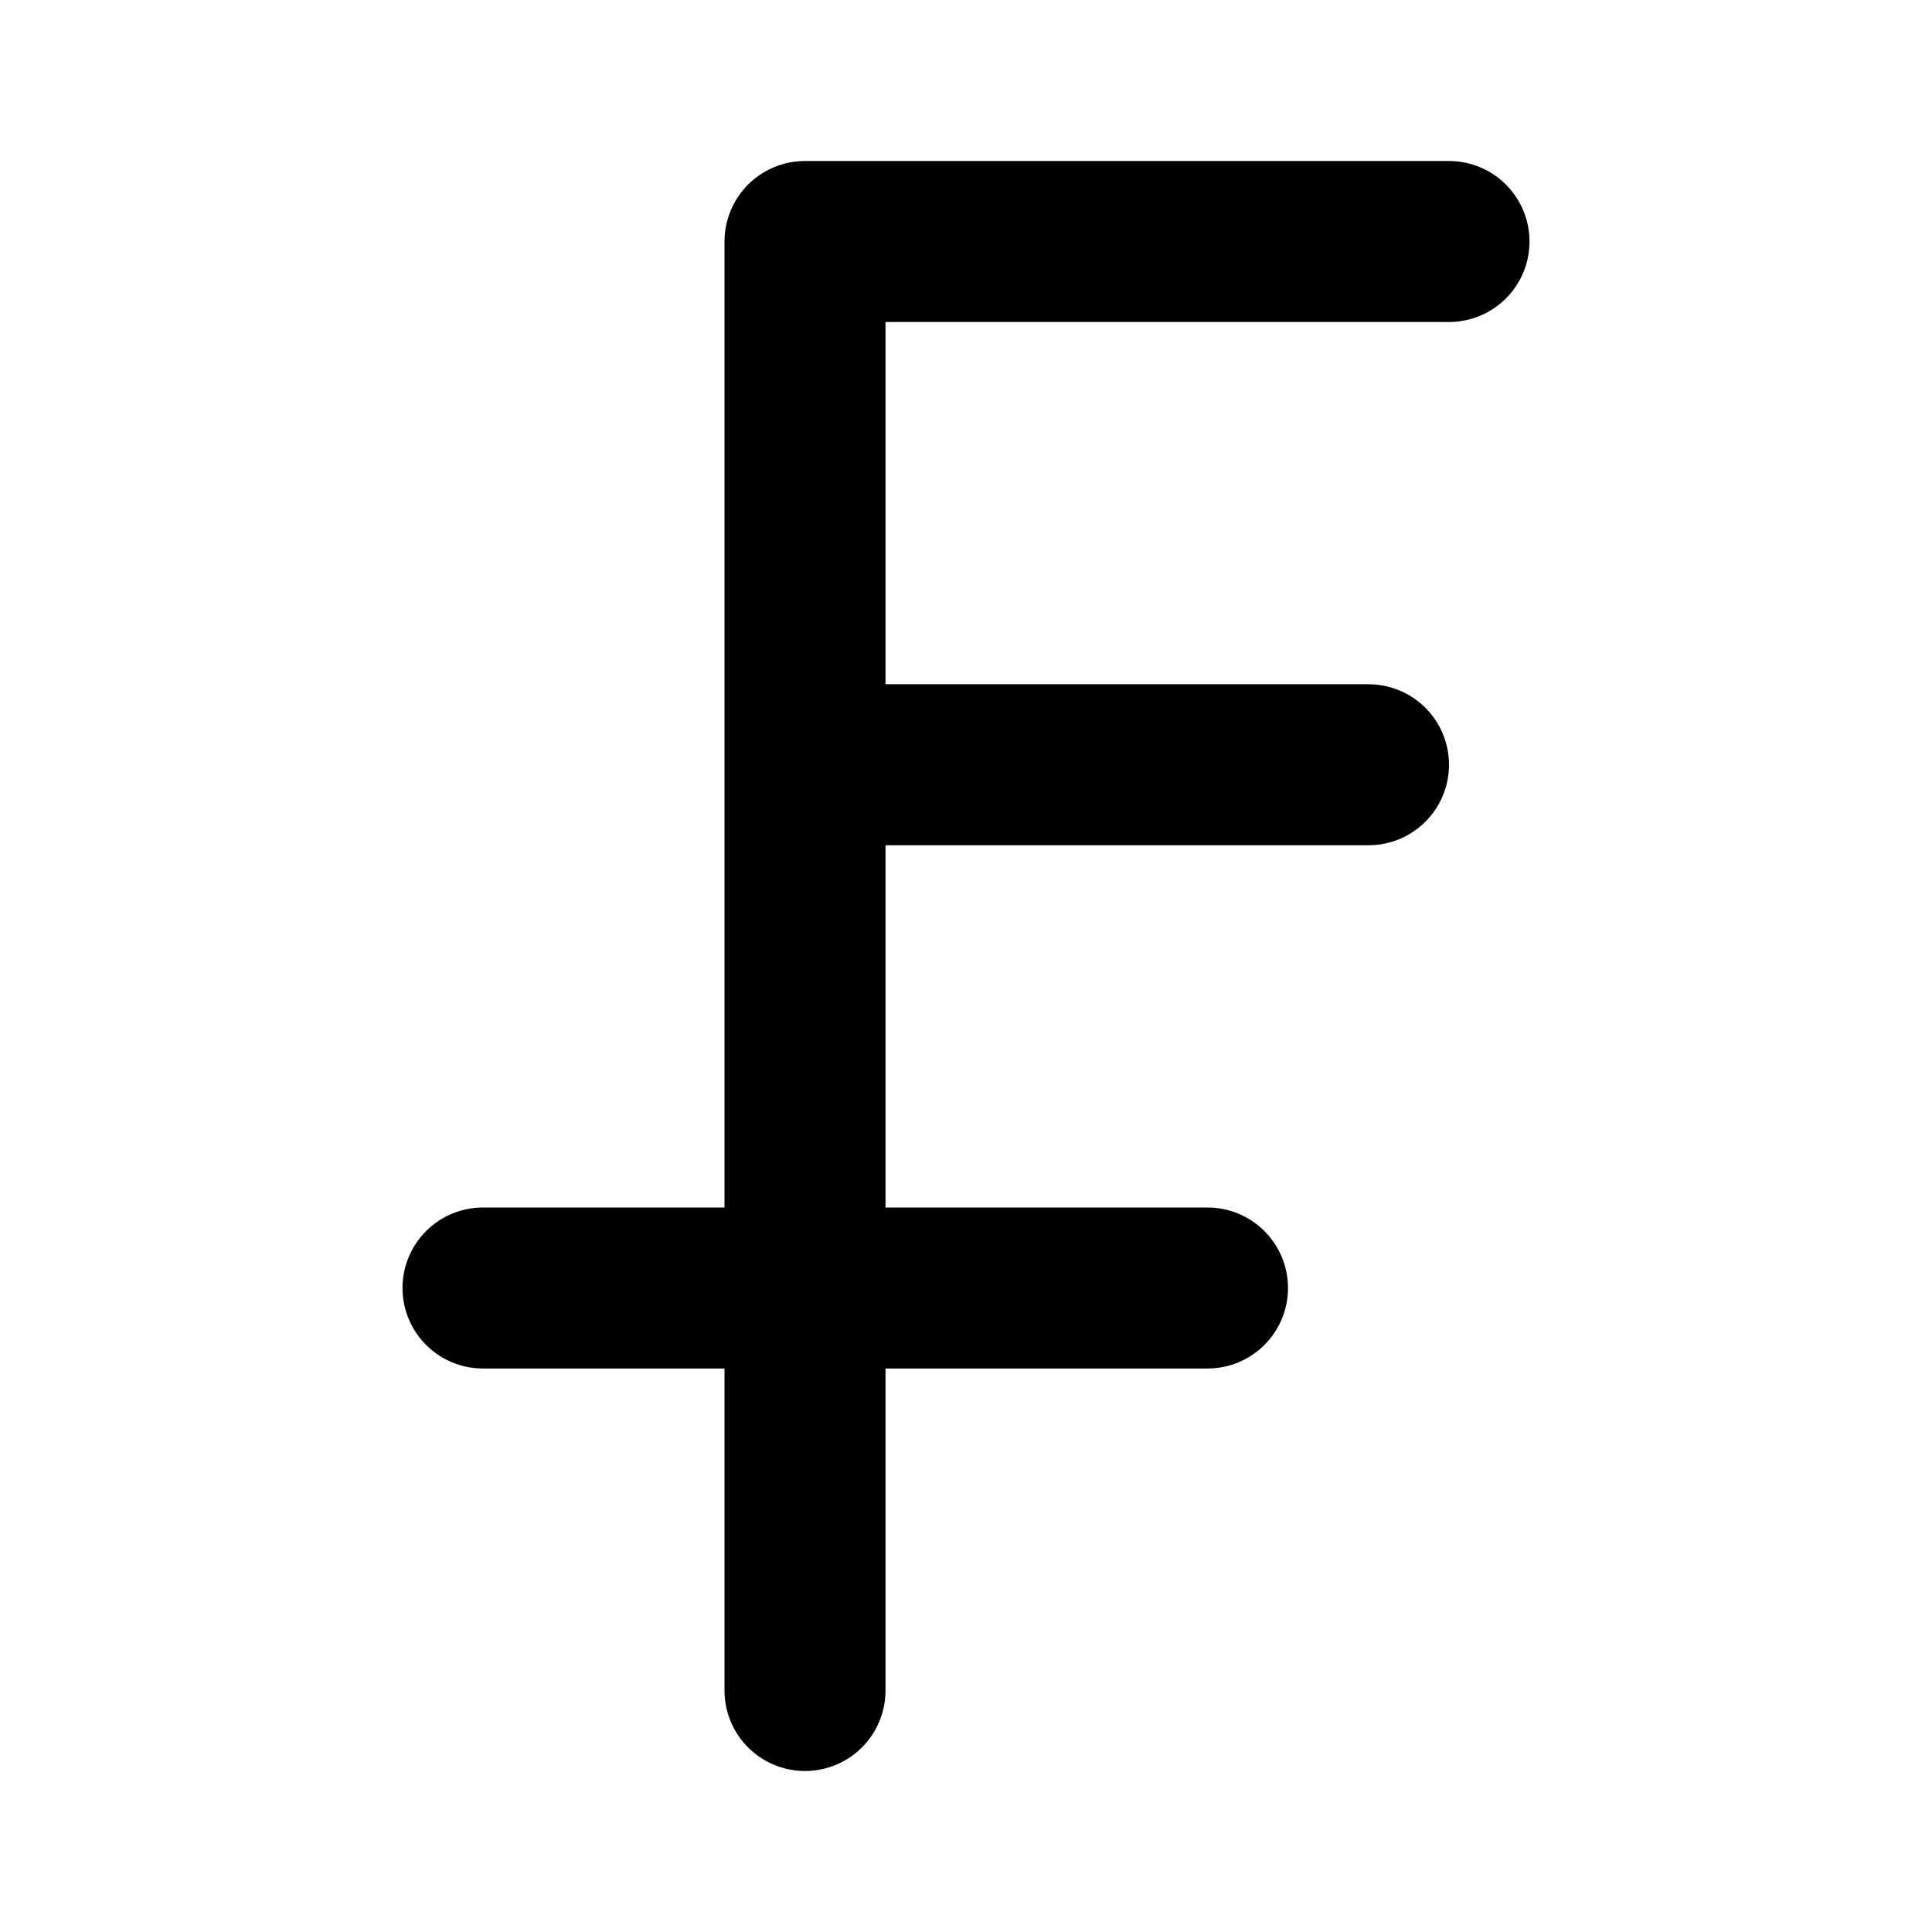
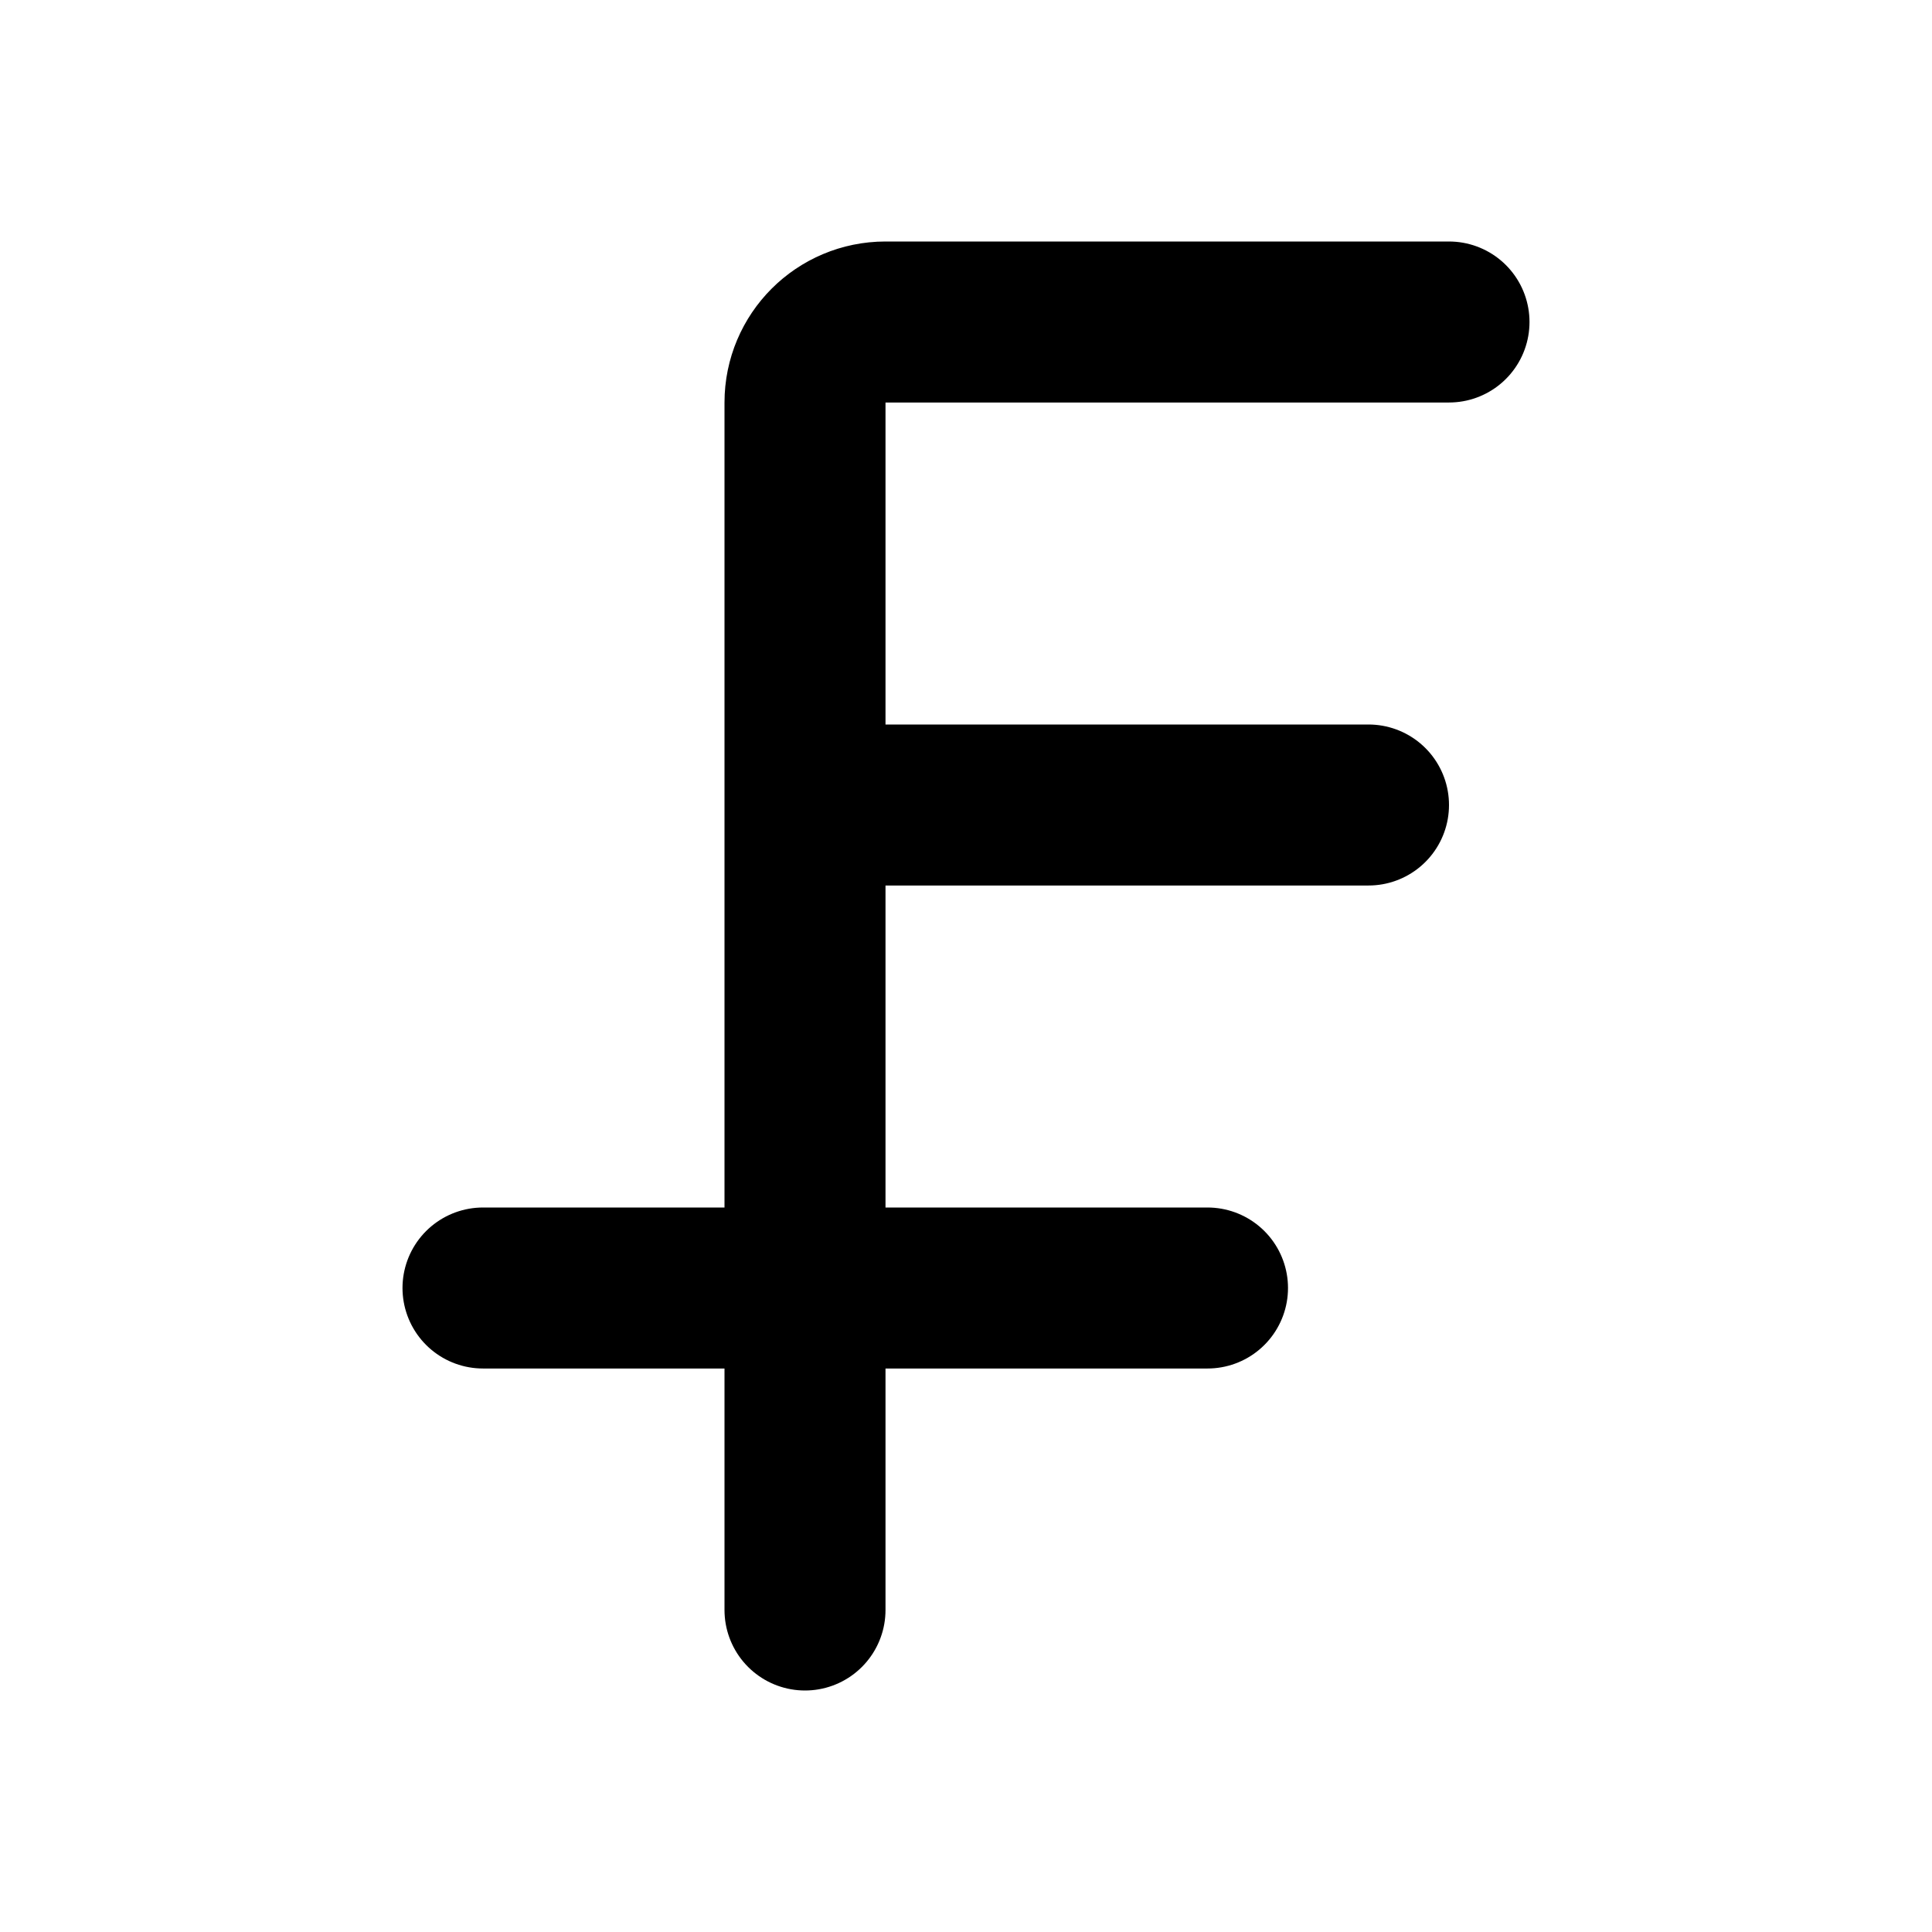
<svg xmlns="http://www.w3.org/2000/svg" fill="none" stroke="currentColor" stroke-linecap="round" stroke-linejoin="round" stroke-width="2" class="lucide lucide-swiss-franc" viewBox="0 0 24 24">
-   <path d="M10 21V3h8M6 16h9M10 9.5h7" />
+   <path d="M10 10h7M10 20V5a1 1 0 0 1 1-1h7M6 16h9" />
</svg>
